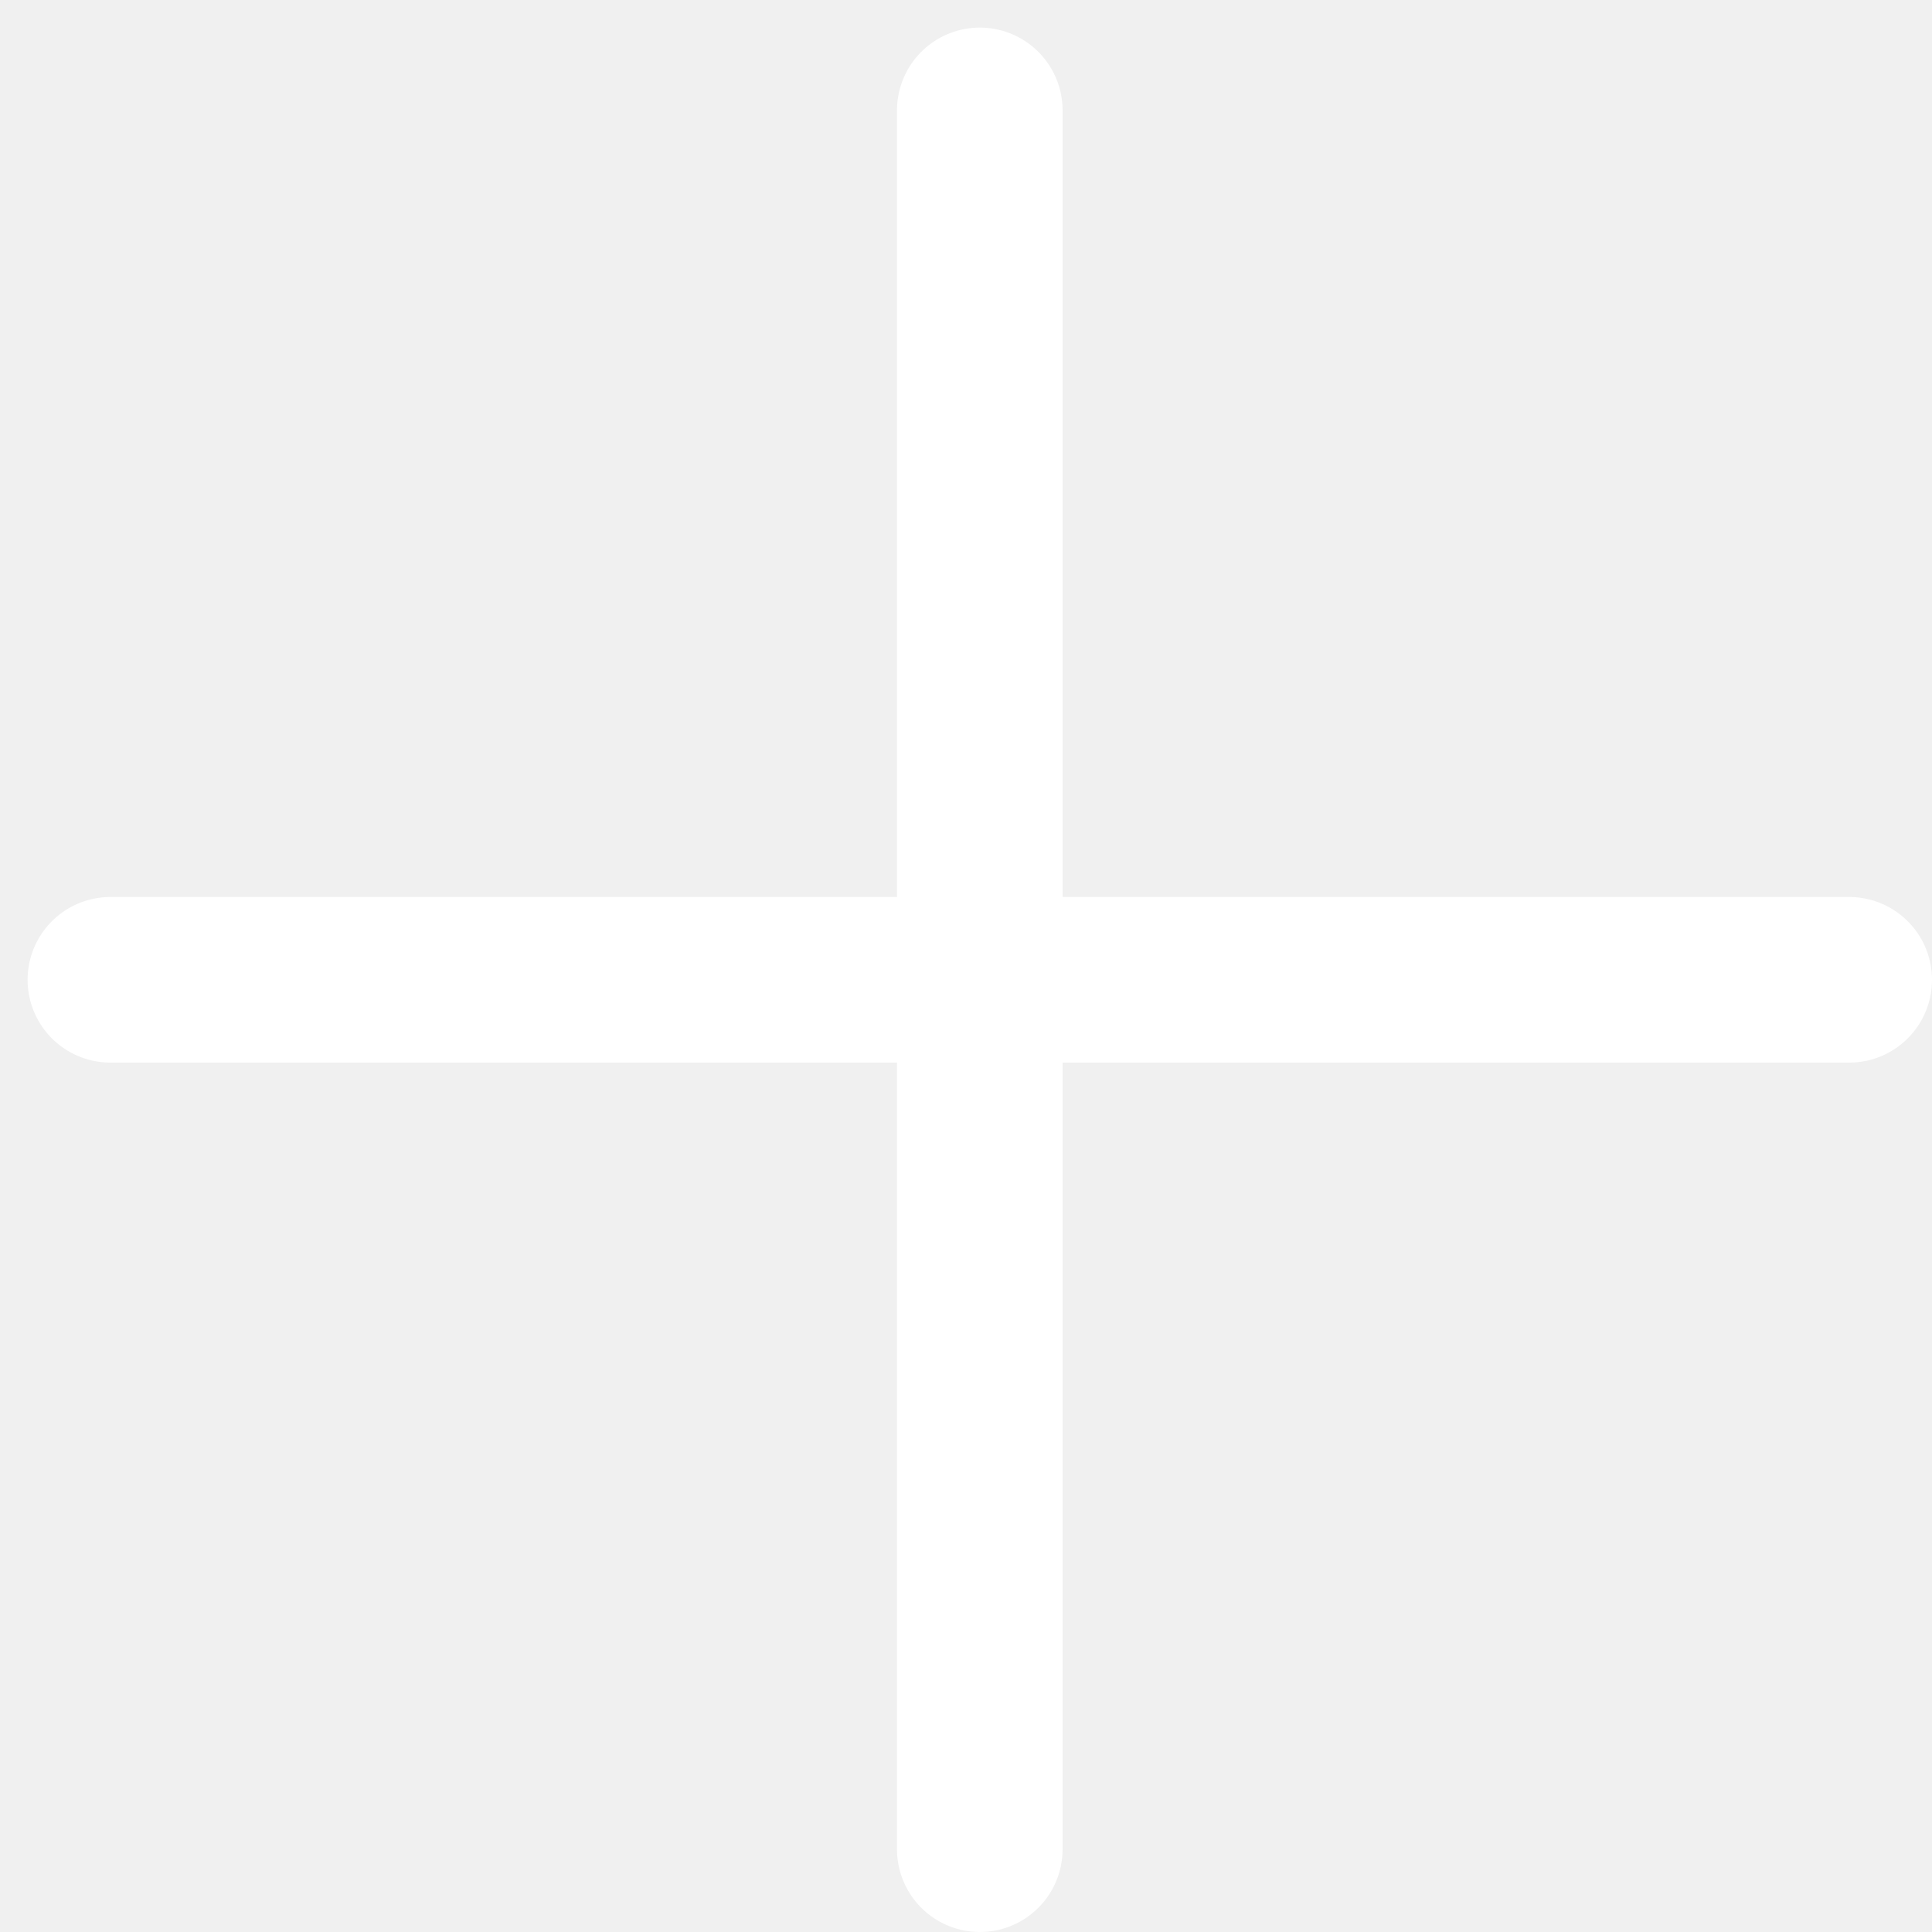
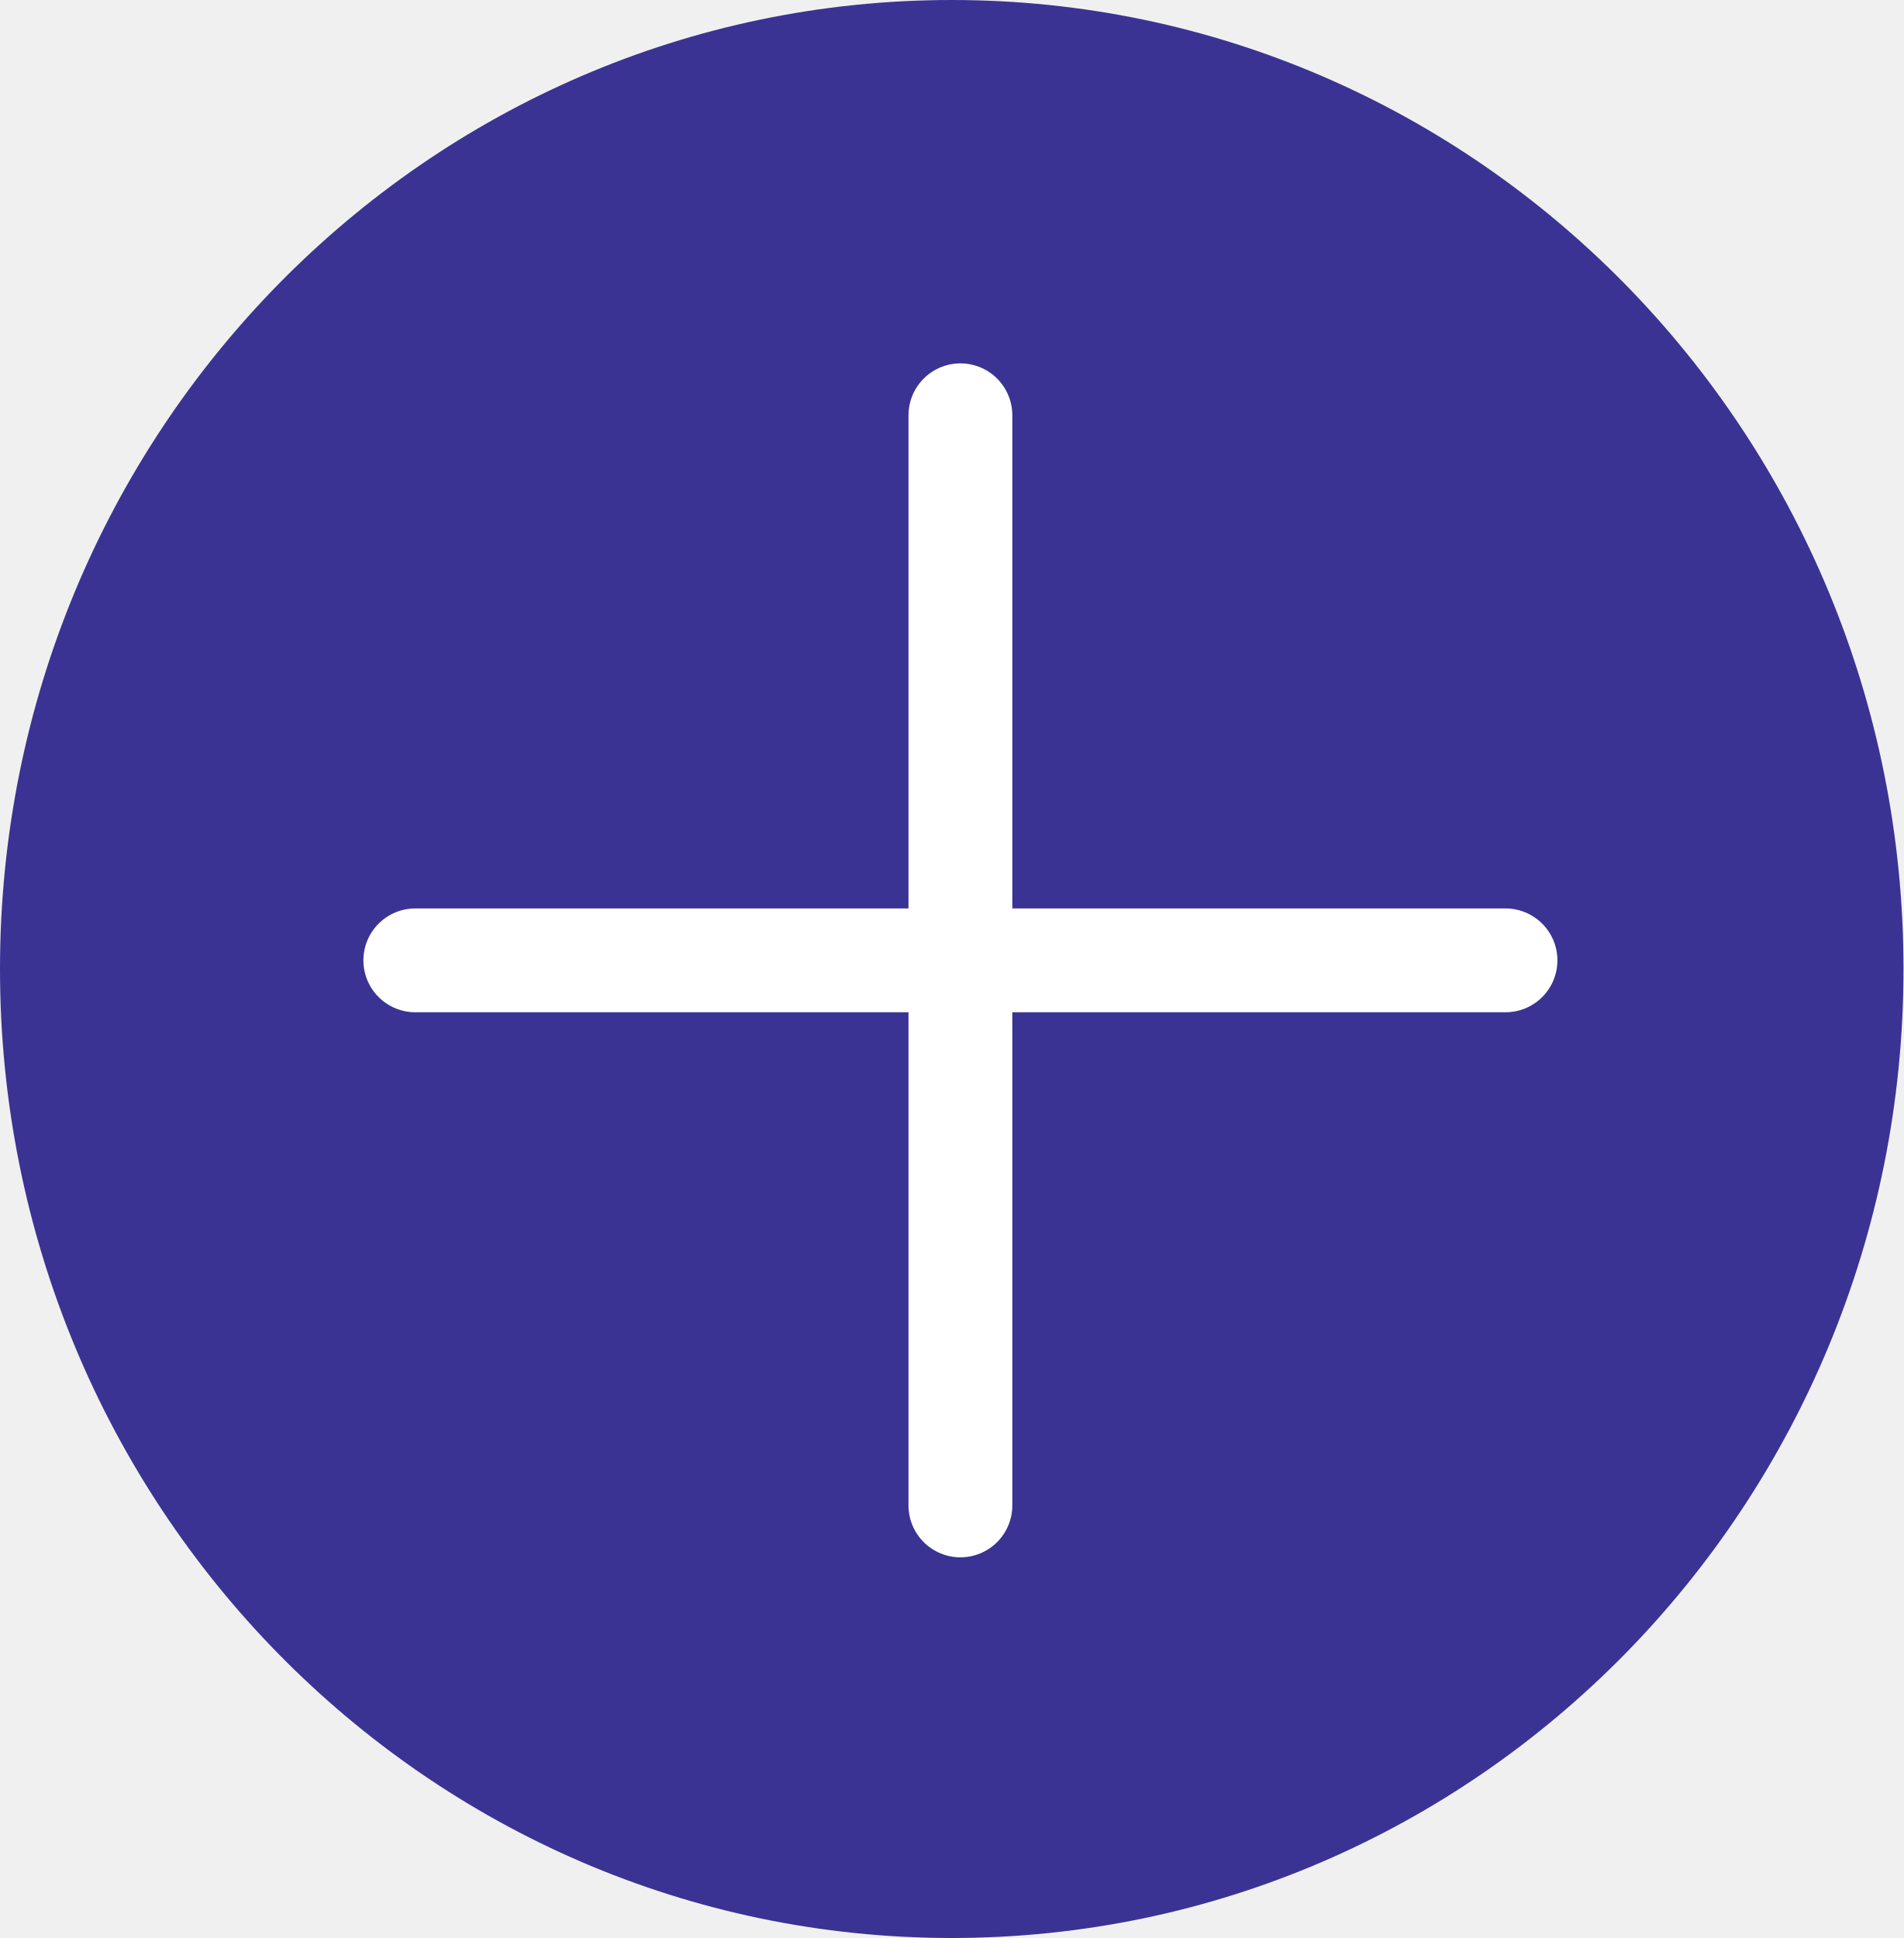
- <svg xmlns="http://www.w3.org/2000/svg" width="35" height="35" viewBox="0 0 35 35" fill="none">
-   <path d="M17.75 2V33.5" stroke="white" stroke-width="3" stroke-linecap="round" />
-   <path d="M33.5 17.75L2 17.75" stroke="white" stroke-width="3" stroke-linecap="round" />
+ <svg xmlns="http://www.w3.org/2000/svg" width="55" height="56" viewBox="0 0 55 56" fill="none">
+   <path d="M27.5 56C42.688 56 55 43.464 55 28C55 12.536 42.688 0 27.5 0C12.312 0 0 12.536 0 28C0 43.464 12.312 56 27.5 56Z" fill="#3B3393" />
+   <path d="M27.75 12V43.5" stroke="white" stroke-width="3" stroke-linecap="round" />
+   <path d="M43.5 27.75L12 27.75" stroke="white" stroke-width="3" stroke-linecap="round" />
</svg>
